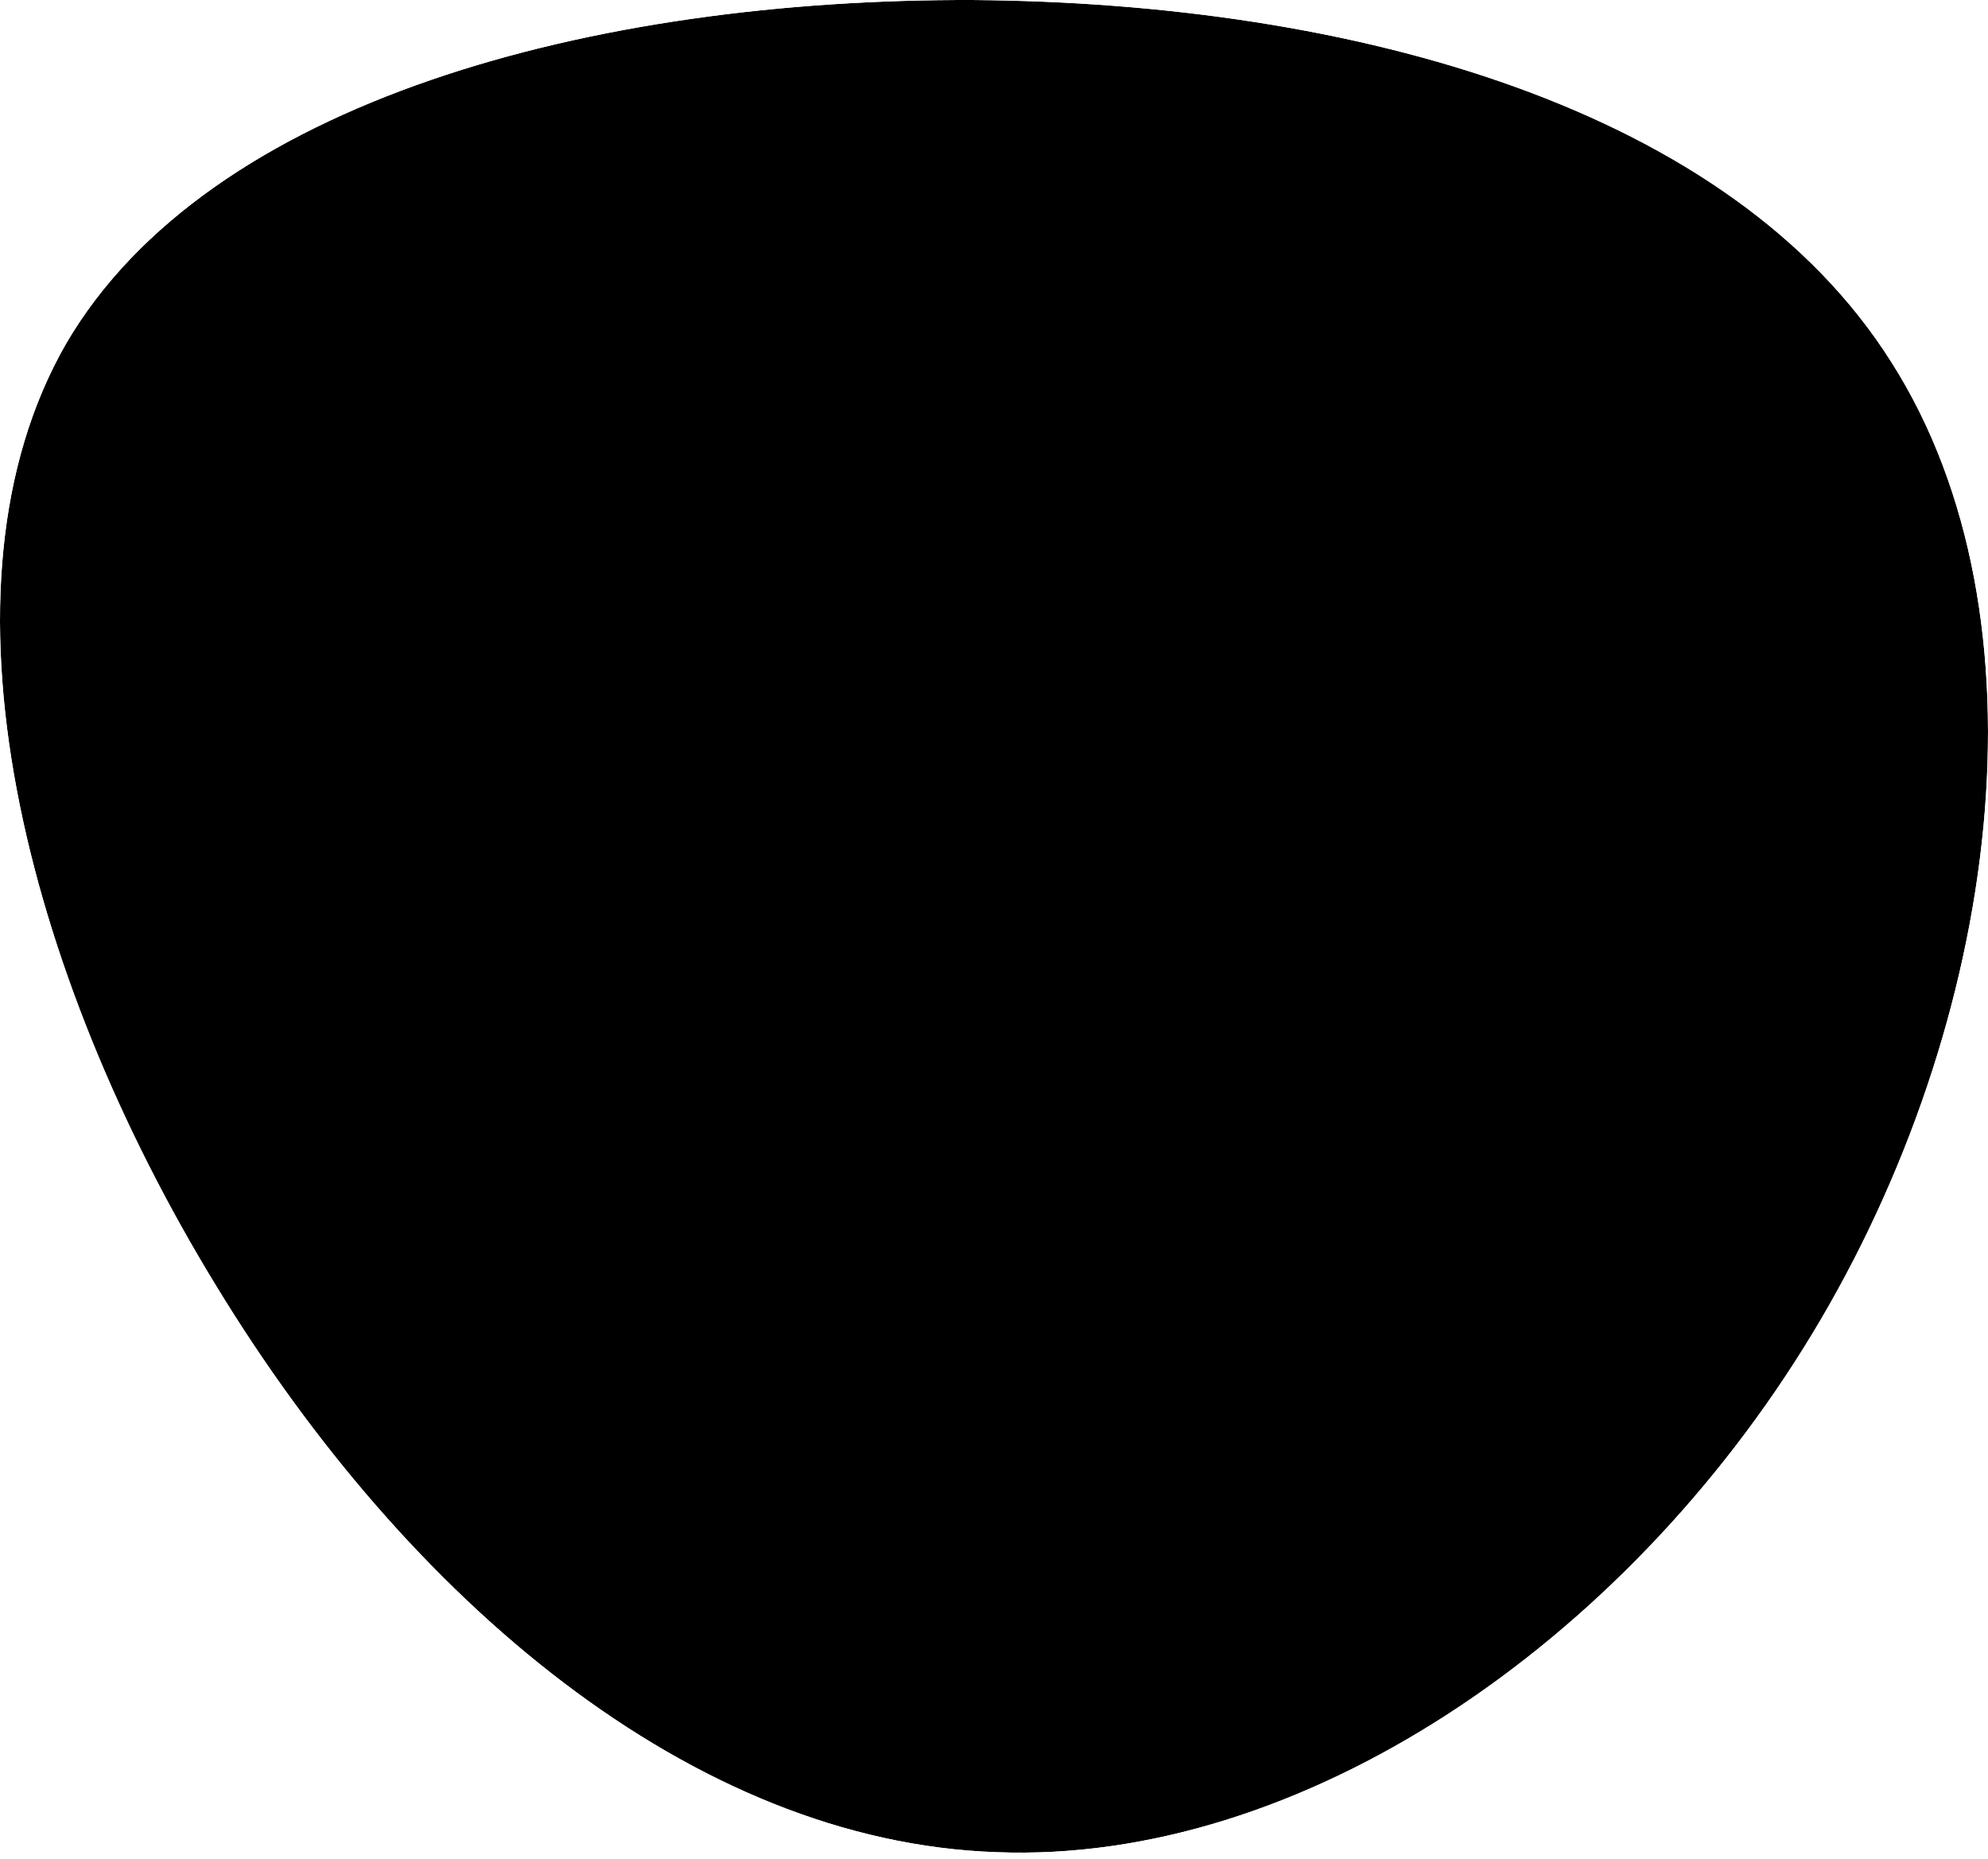
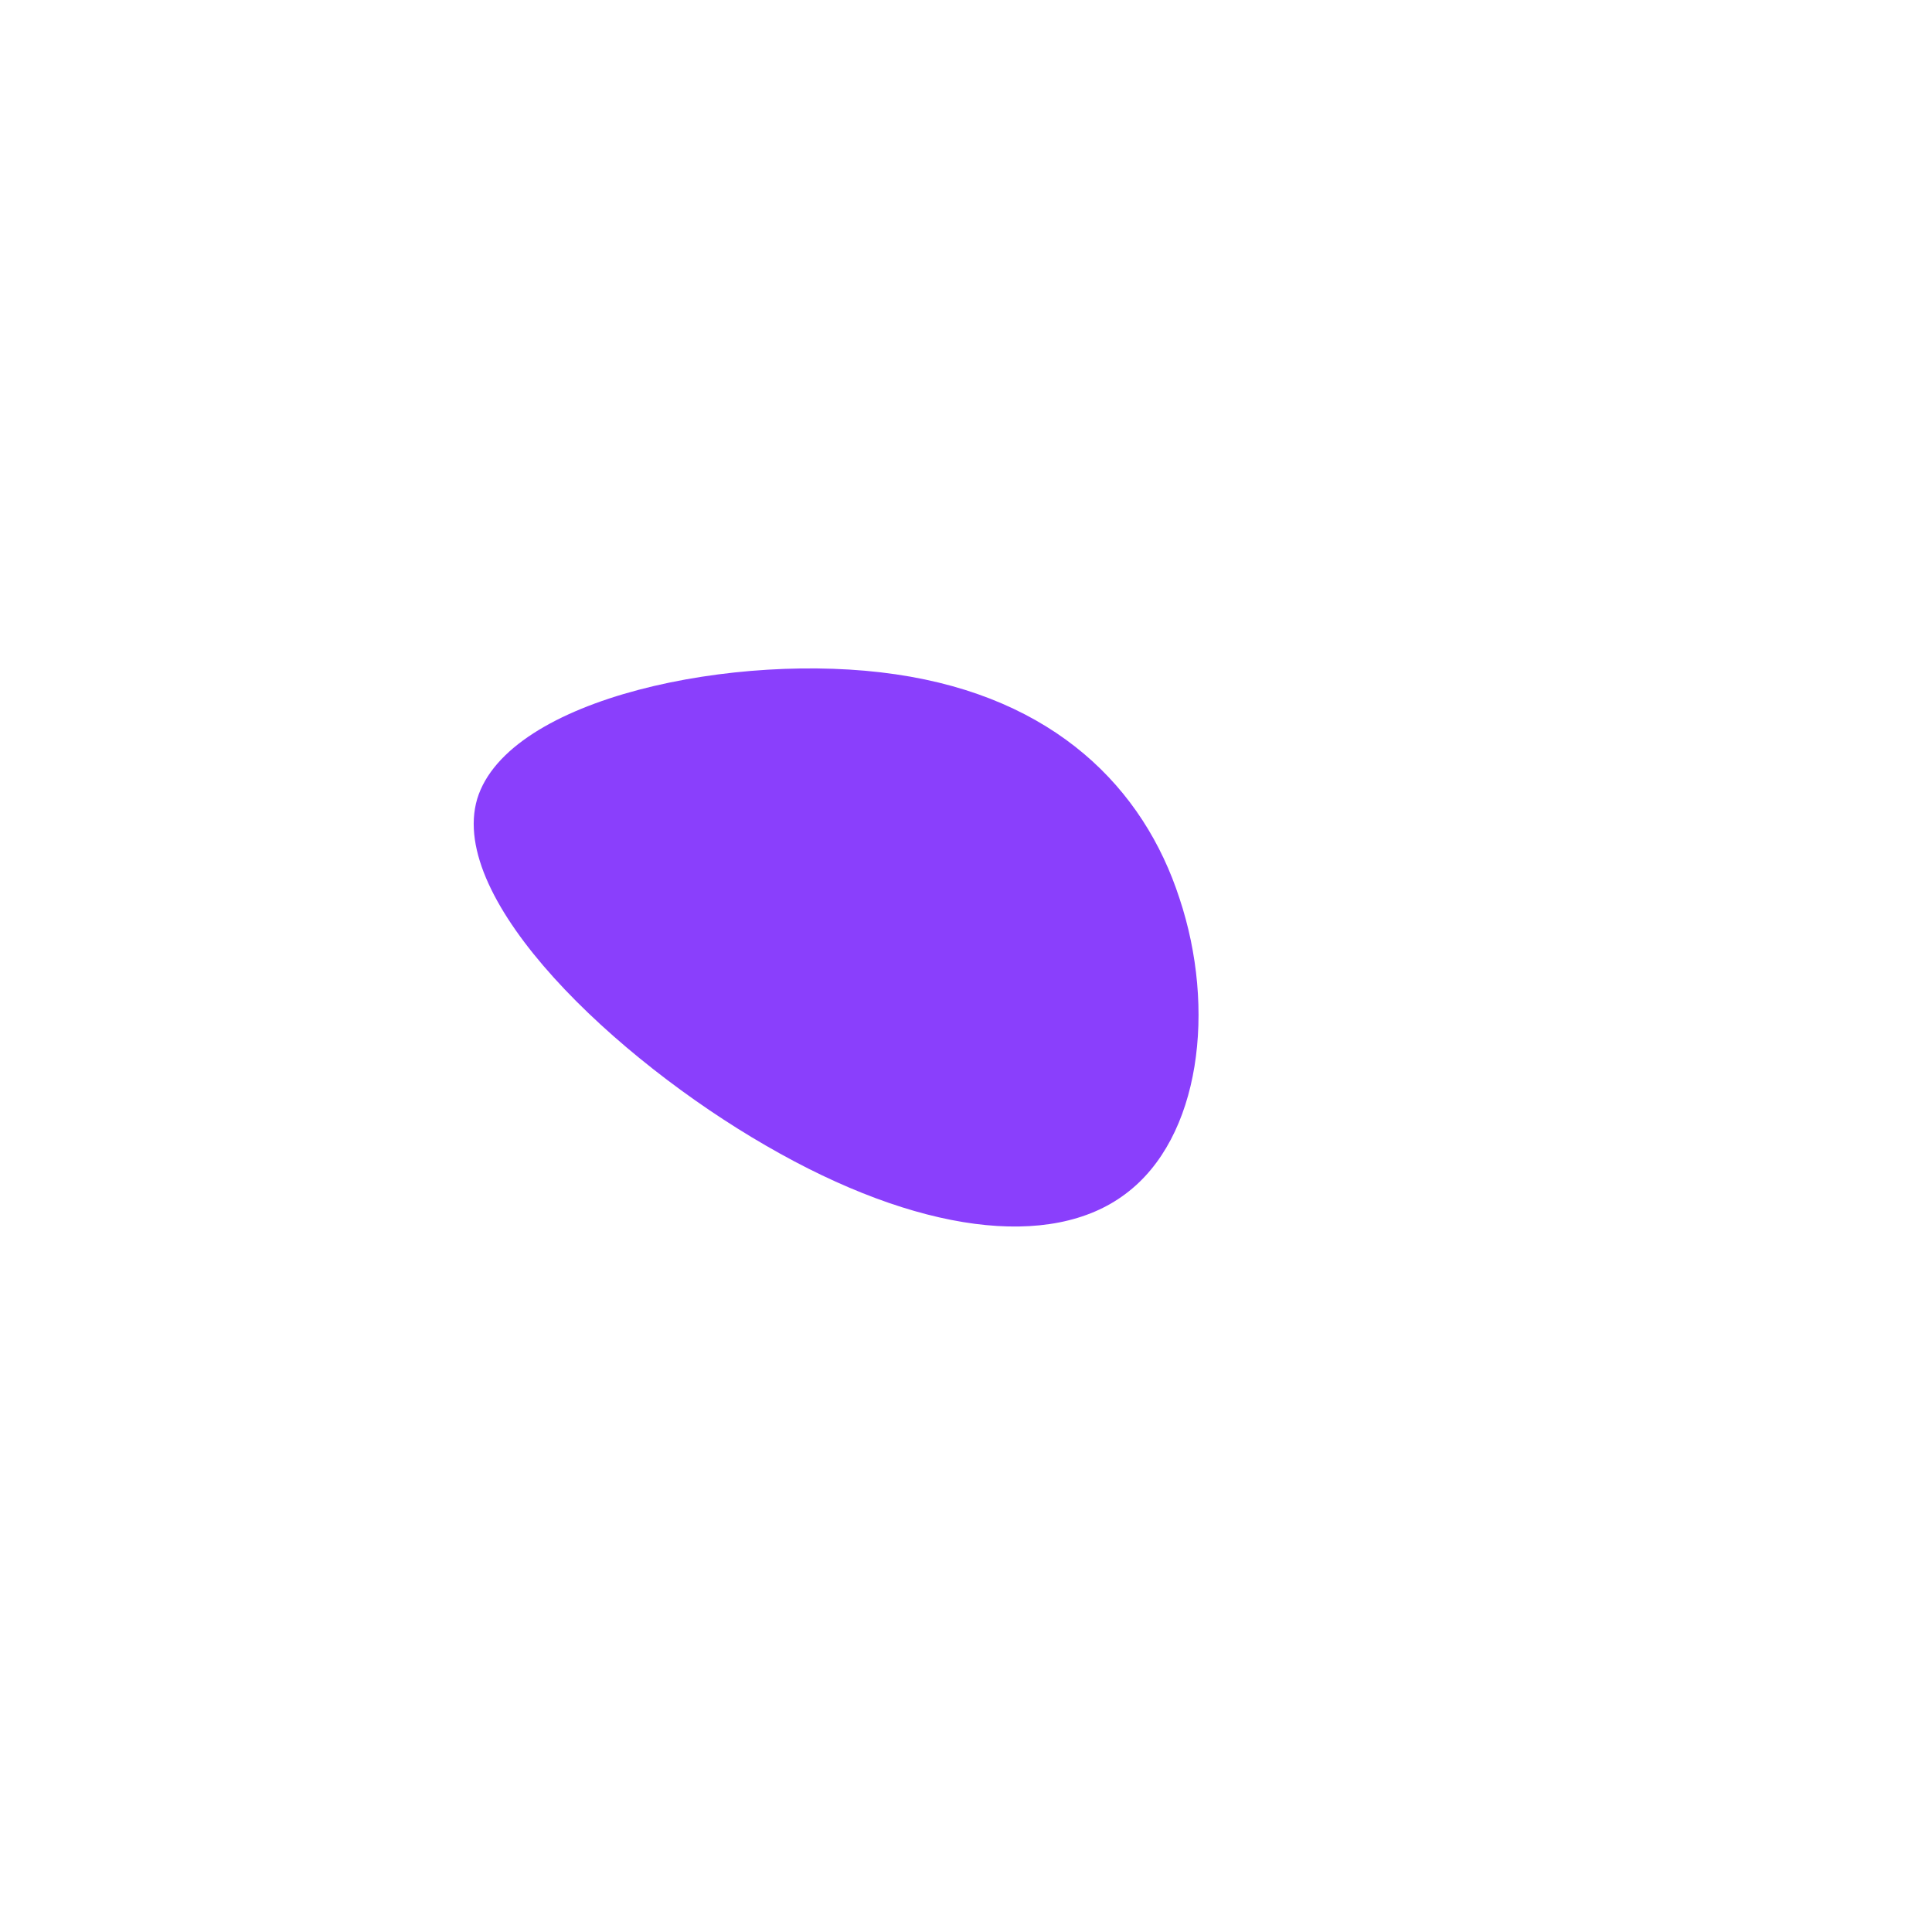
- <svg xmlns="http://www.w3.org/2000/svg" viewBox="0 0 200 187">
-   <mask id="mask0" mask-type="alpha">
-     <path d="M190.312 36.488C206.582 62.119 201.309 102.826 182.328 134.186C163.346 165.547          130.807 187.559 100.226 186.353C69.645 185.297 41.023 161.023 21.74 129.362C2.458          97.851 -7.485 59.103 6.676 34.528C20.987 10.103 59.703 -0.149 97.967          0.002C136.23 0.303 174.193 10.857 190.312 36.488Z" />
-   </mask>
-   <g mask="url(#mask0)">
-     <path d="M190.312 36.488C206.582 62.119 201.309 102.826 182.328 134.186C163.346          165.547 130.807 187.559 100.226 186.353C69.645 185.297 41.023 161.023 21.74          129.362C2.458 97.851 -7.485 59.103 6.676 34.528C20.987 10.103 59.703          -0.149 97.967 0.002C136.23 0.303 174.193 10.857 190.312 36.488Z" />
-     <image href="" />
-   </g>
+ <svg xmlns="http://www.w3.org/2000/svg" viewBox="0 0 200 200">
+   <path fill="#8A3FFC" d="M22.1,-7C25.9,4.4,24.3,17.8,16.5,23.6C8.8,29.4,-5,27.7,-20.7,18.6C-36.3,9.6,-53.7,-6.8,-50.6,-17.3C-47.4,-27.8,-23.7,-32.6,-7.3,-30.2C9.2,-27.8,18.4,-18.4,22.1,-7Z" transform="translate(100 100)" />
</svg>
